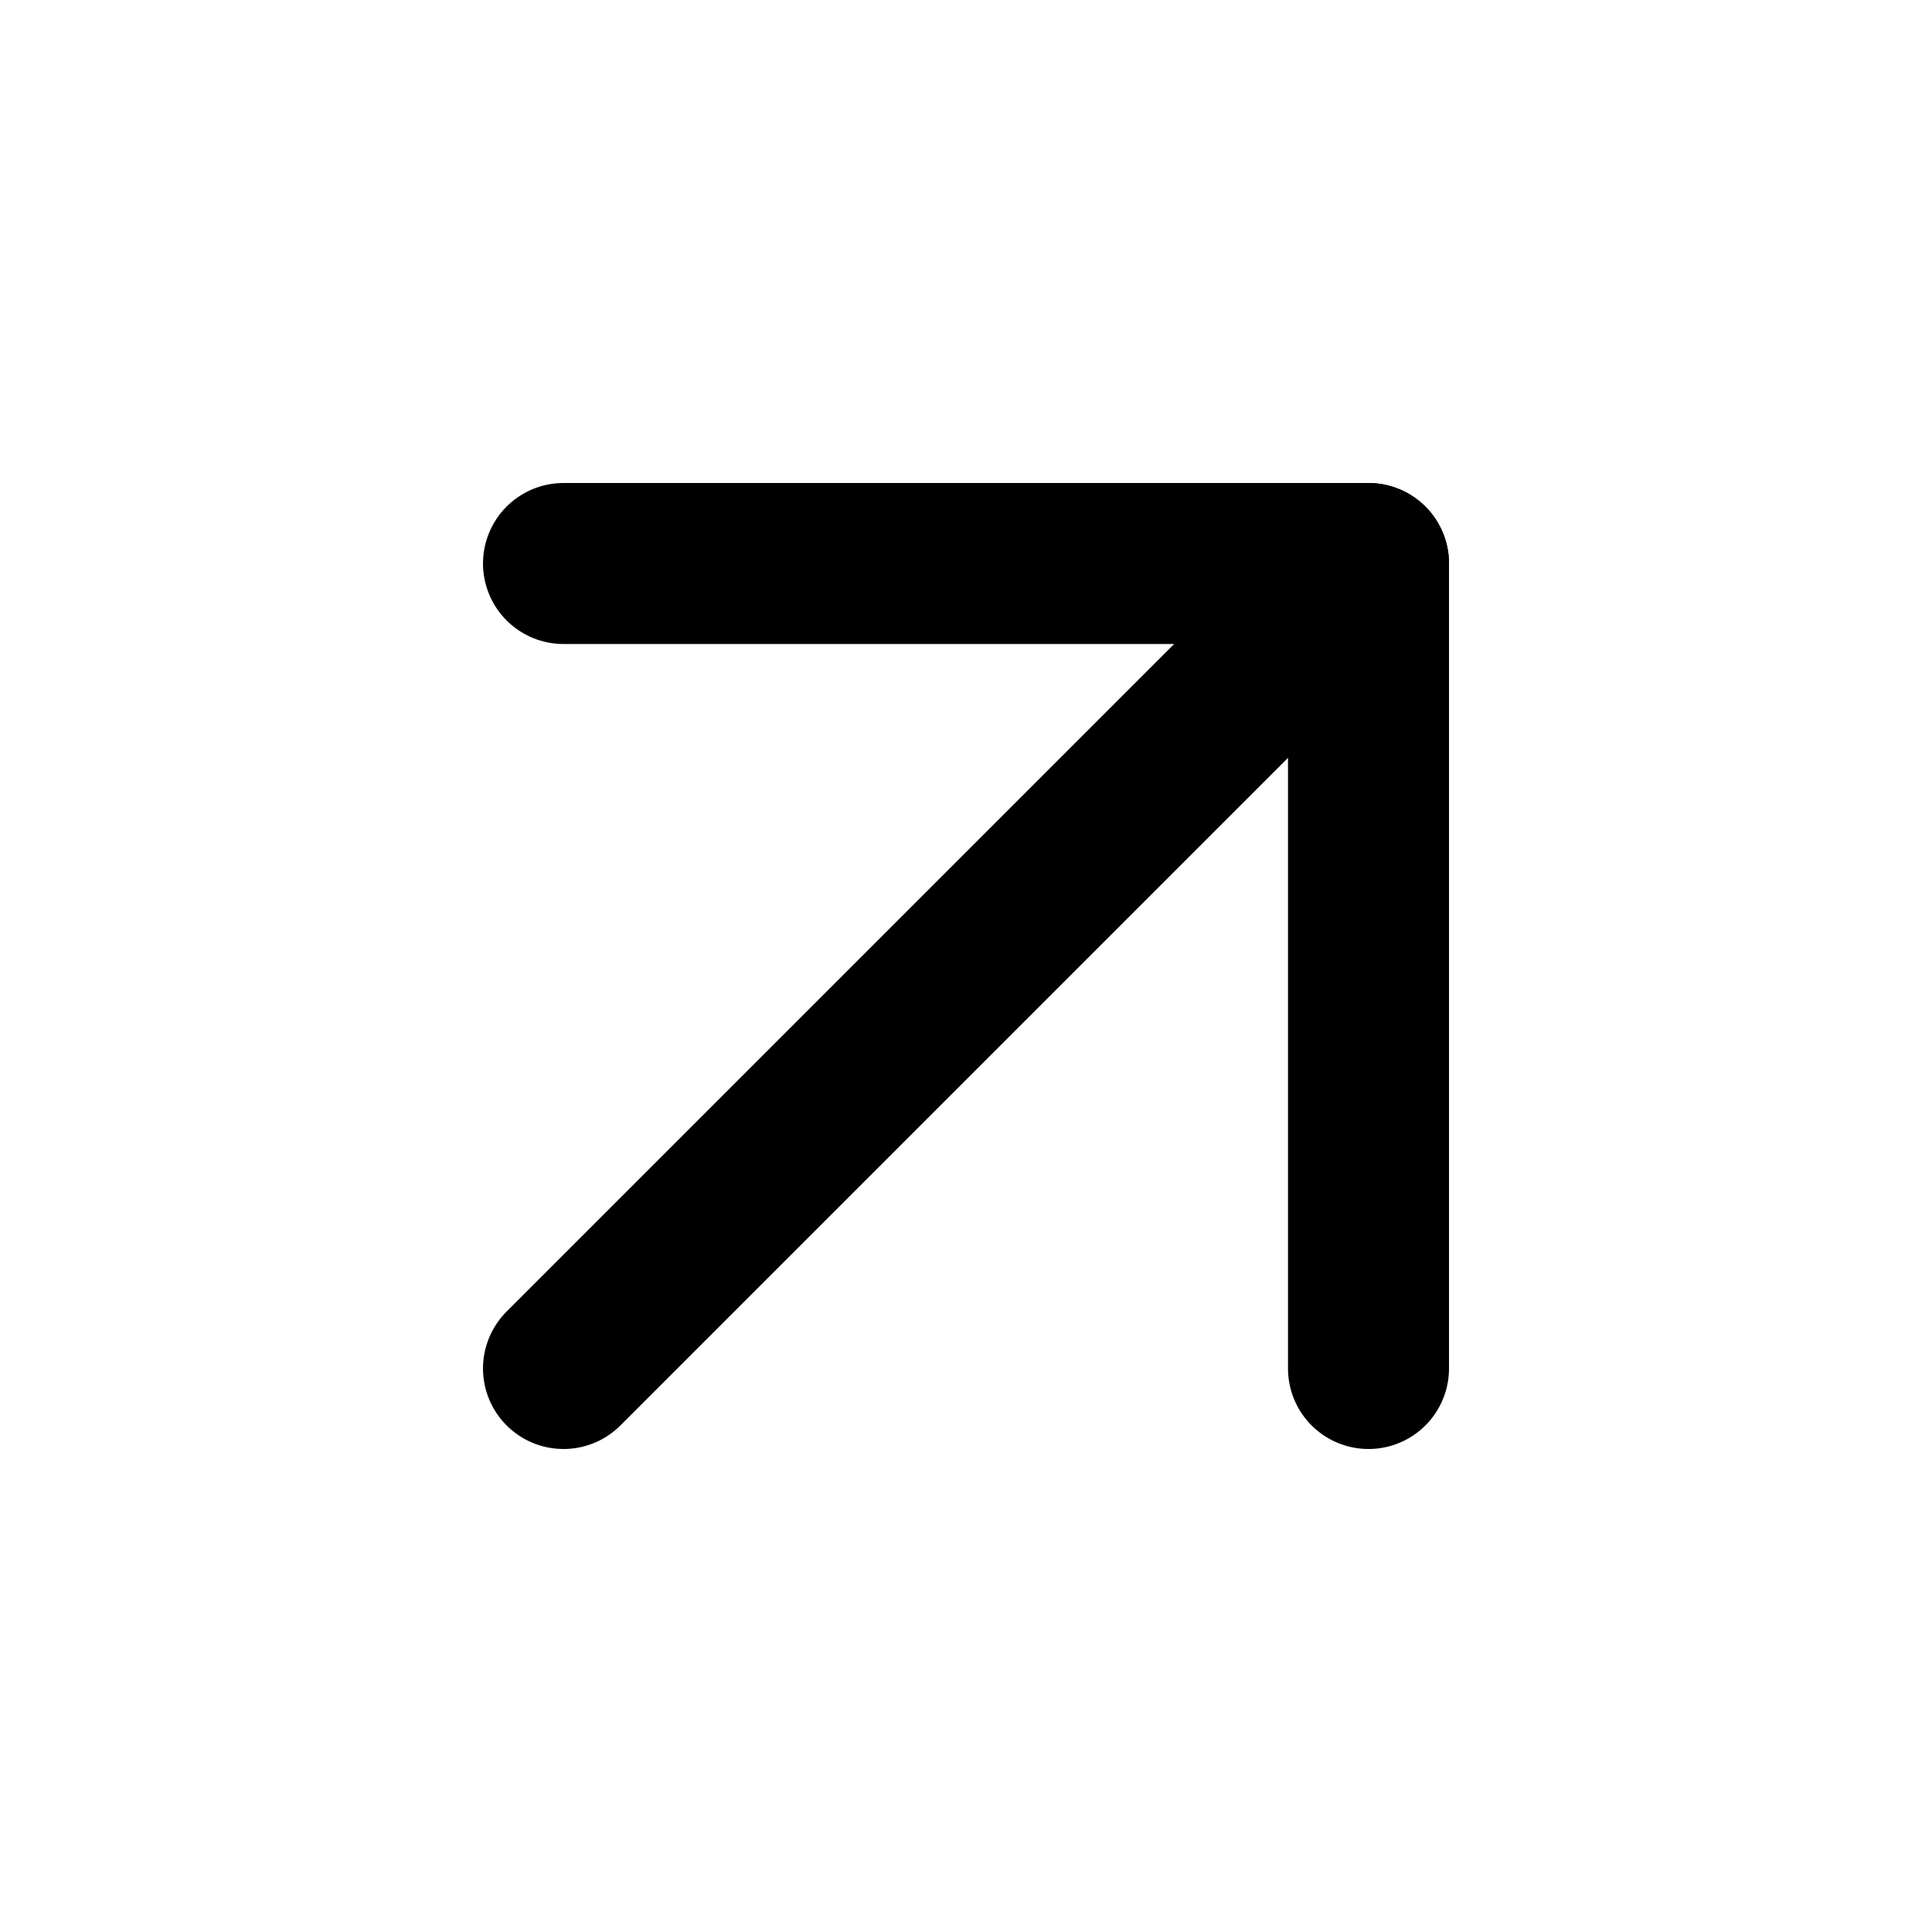
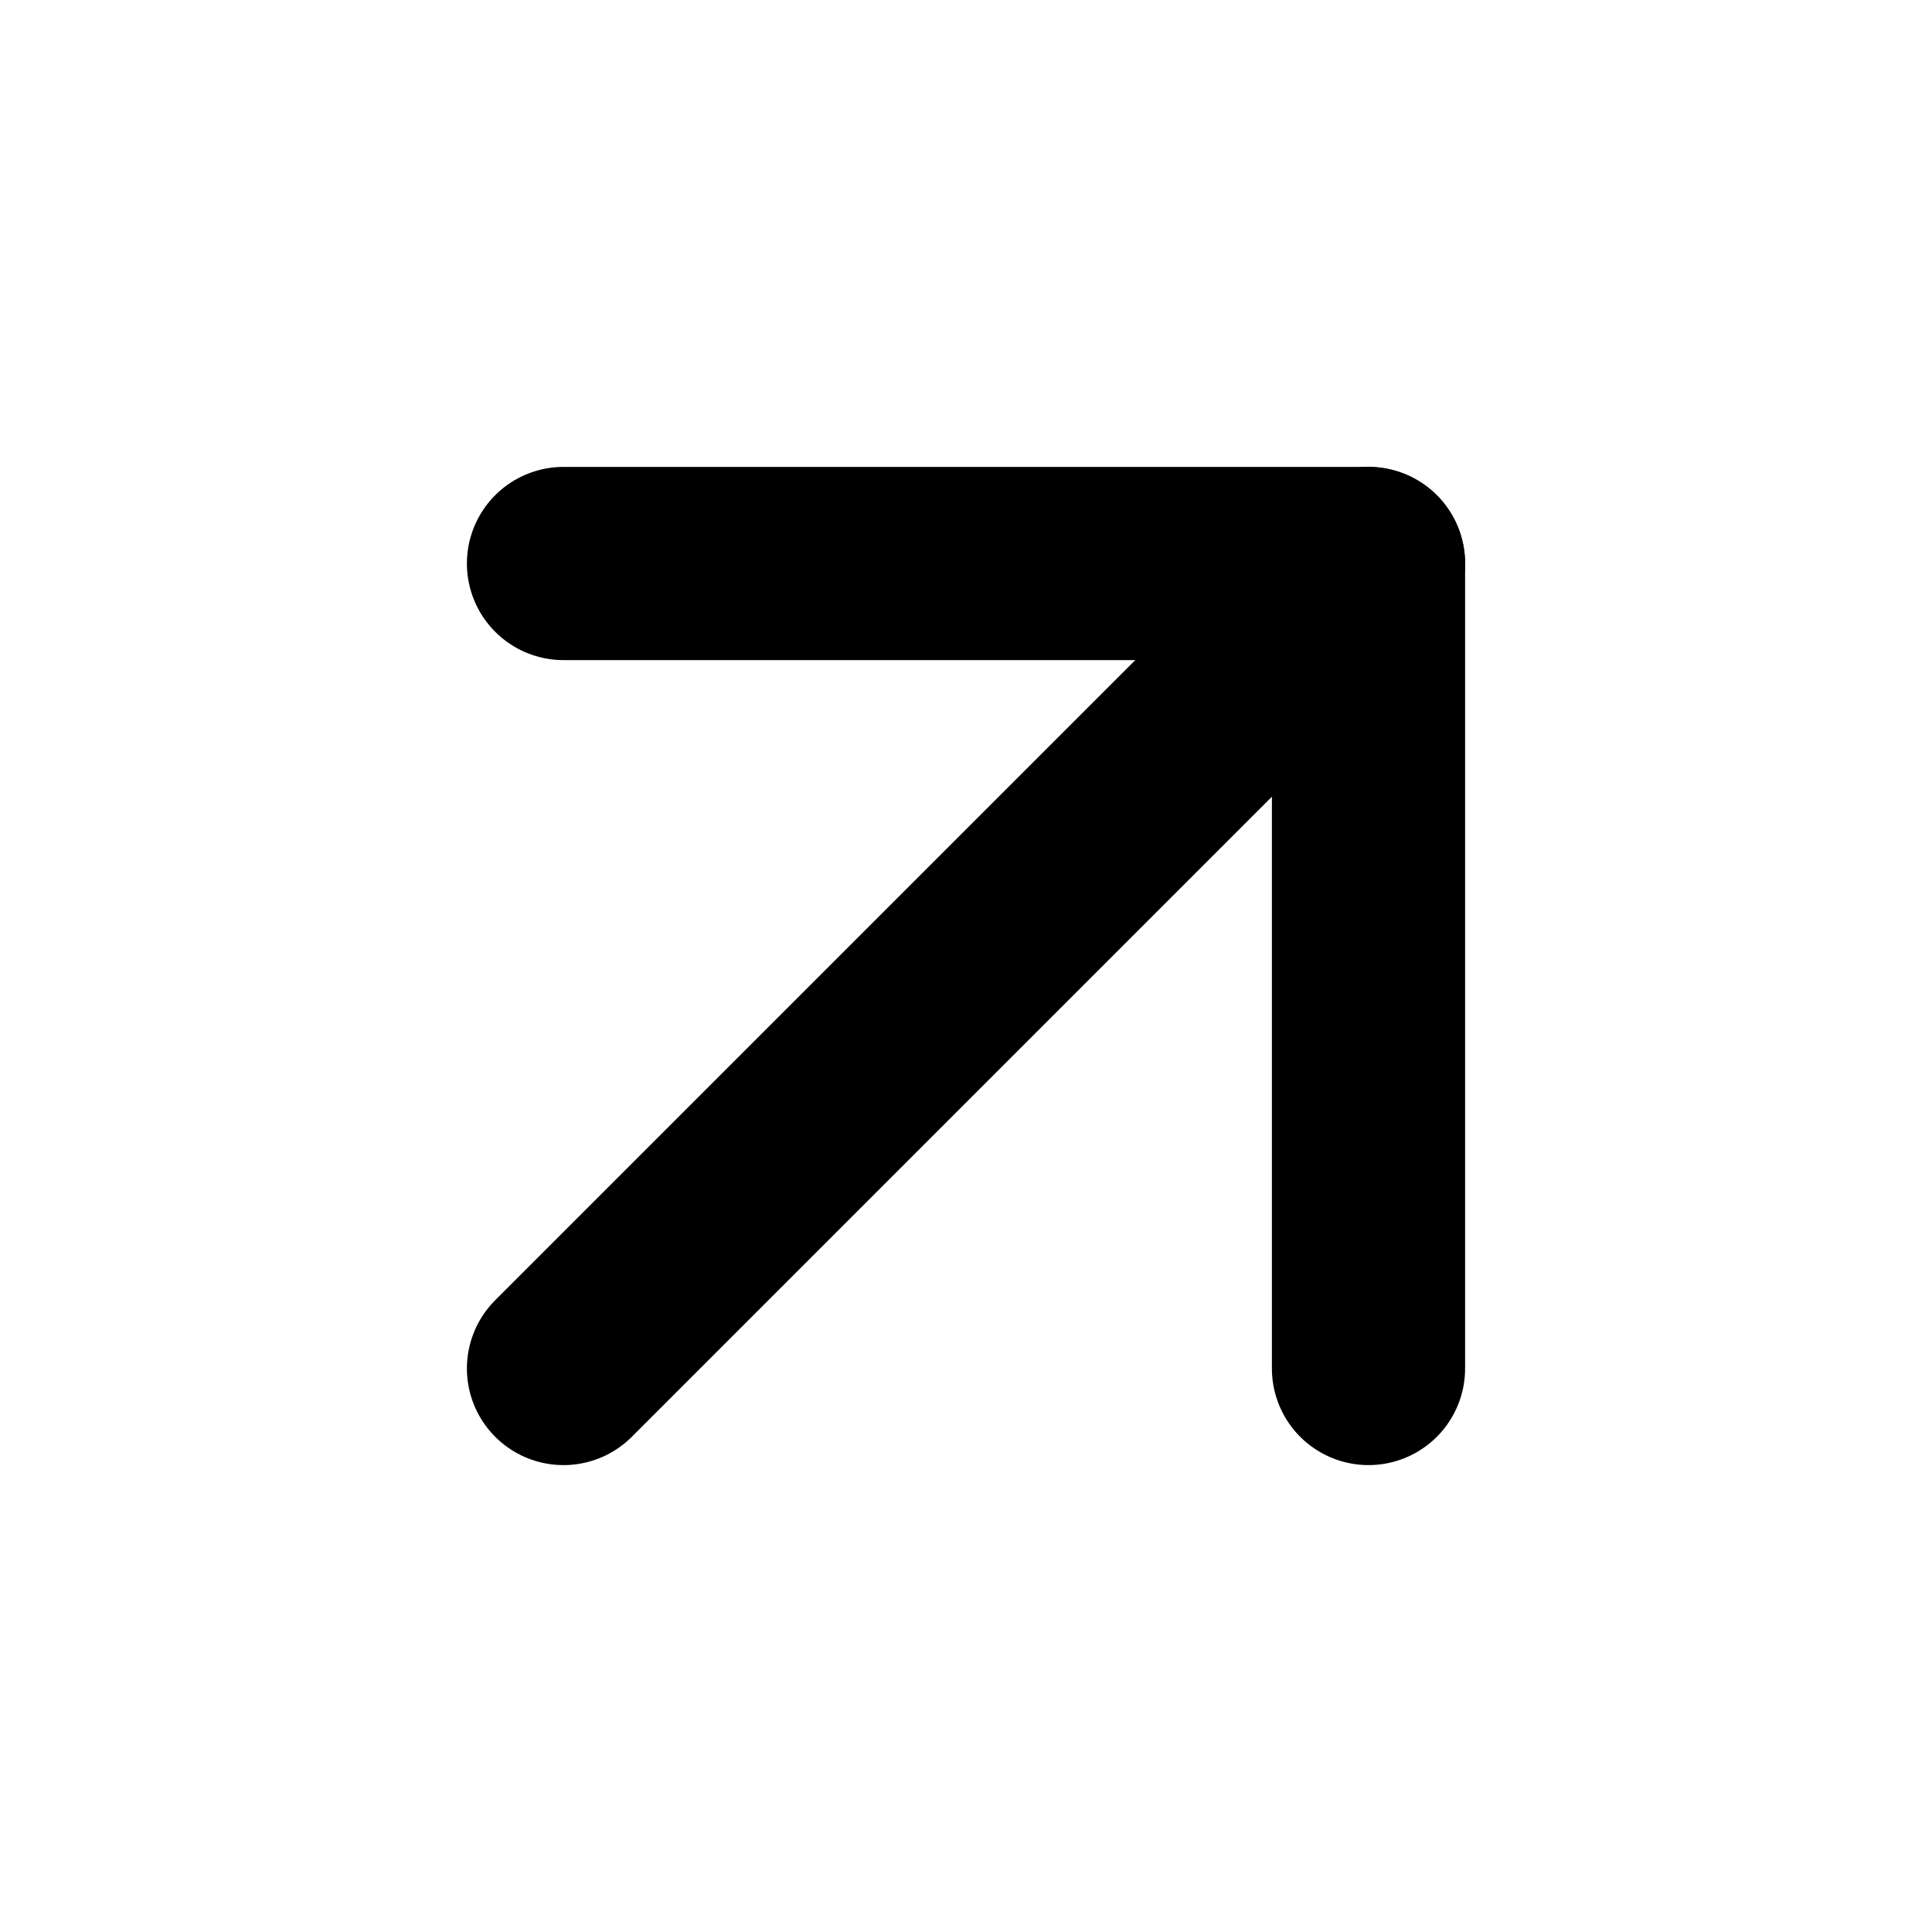
- <svg xmlns="http://www.w3.org/2000/svg" width="24" height="24" viewBox="0 0 24 24" fill="none" stroke="#000" stroke-width="2" stroke-linecap="round" stroke-linejoin="round">
+ <svg xmlns="http://www.w3.org/2000/svg" width="24" height="24" viewBox="0 0 24 24" fill="none" stroke="#000" stroke-width="2.4" stroke-linecap="round" stroke-linejoin="round">
  <path d="M7 7h10v10" />
  <path d="M7 17 17 7" />
</svg>
